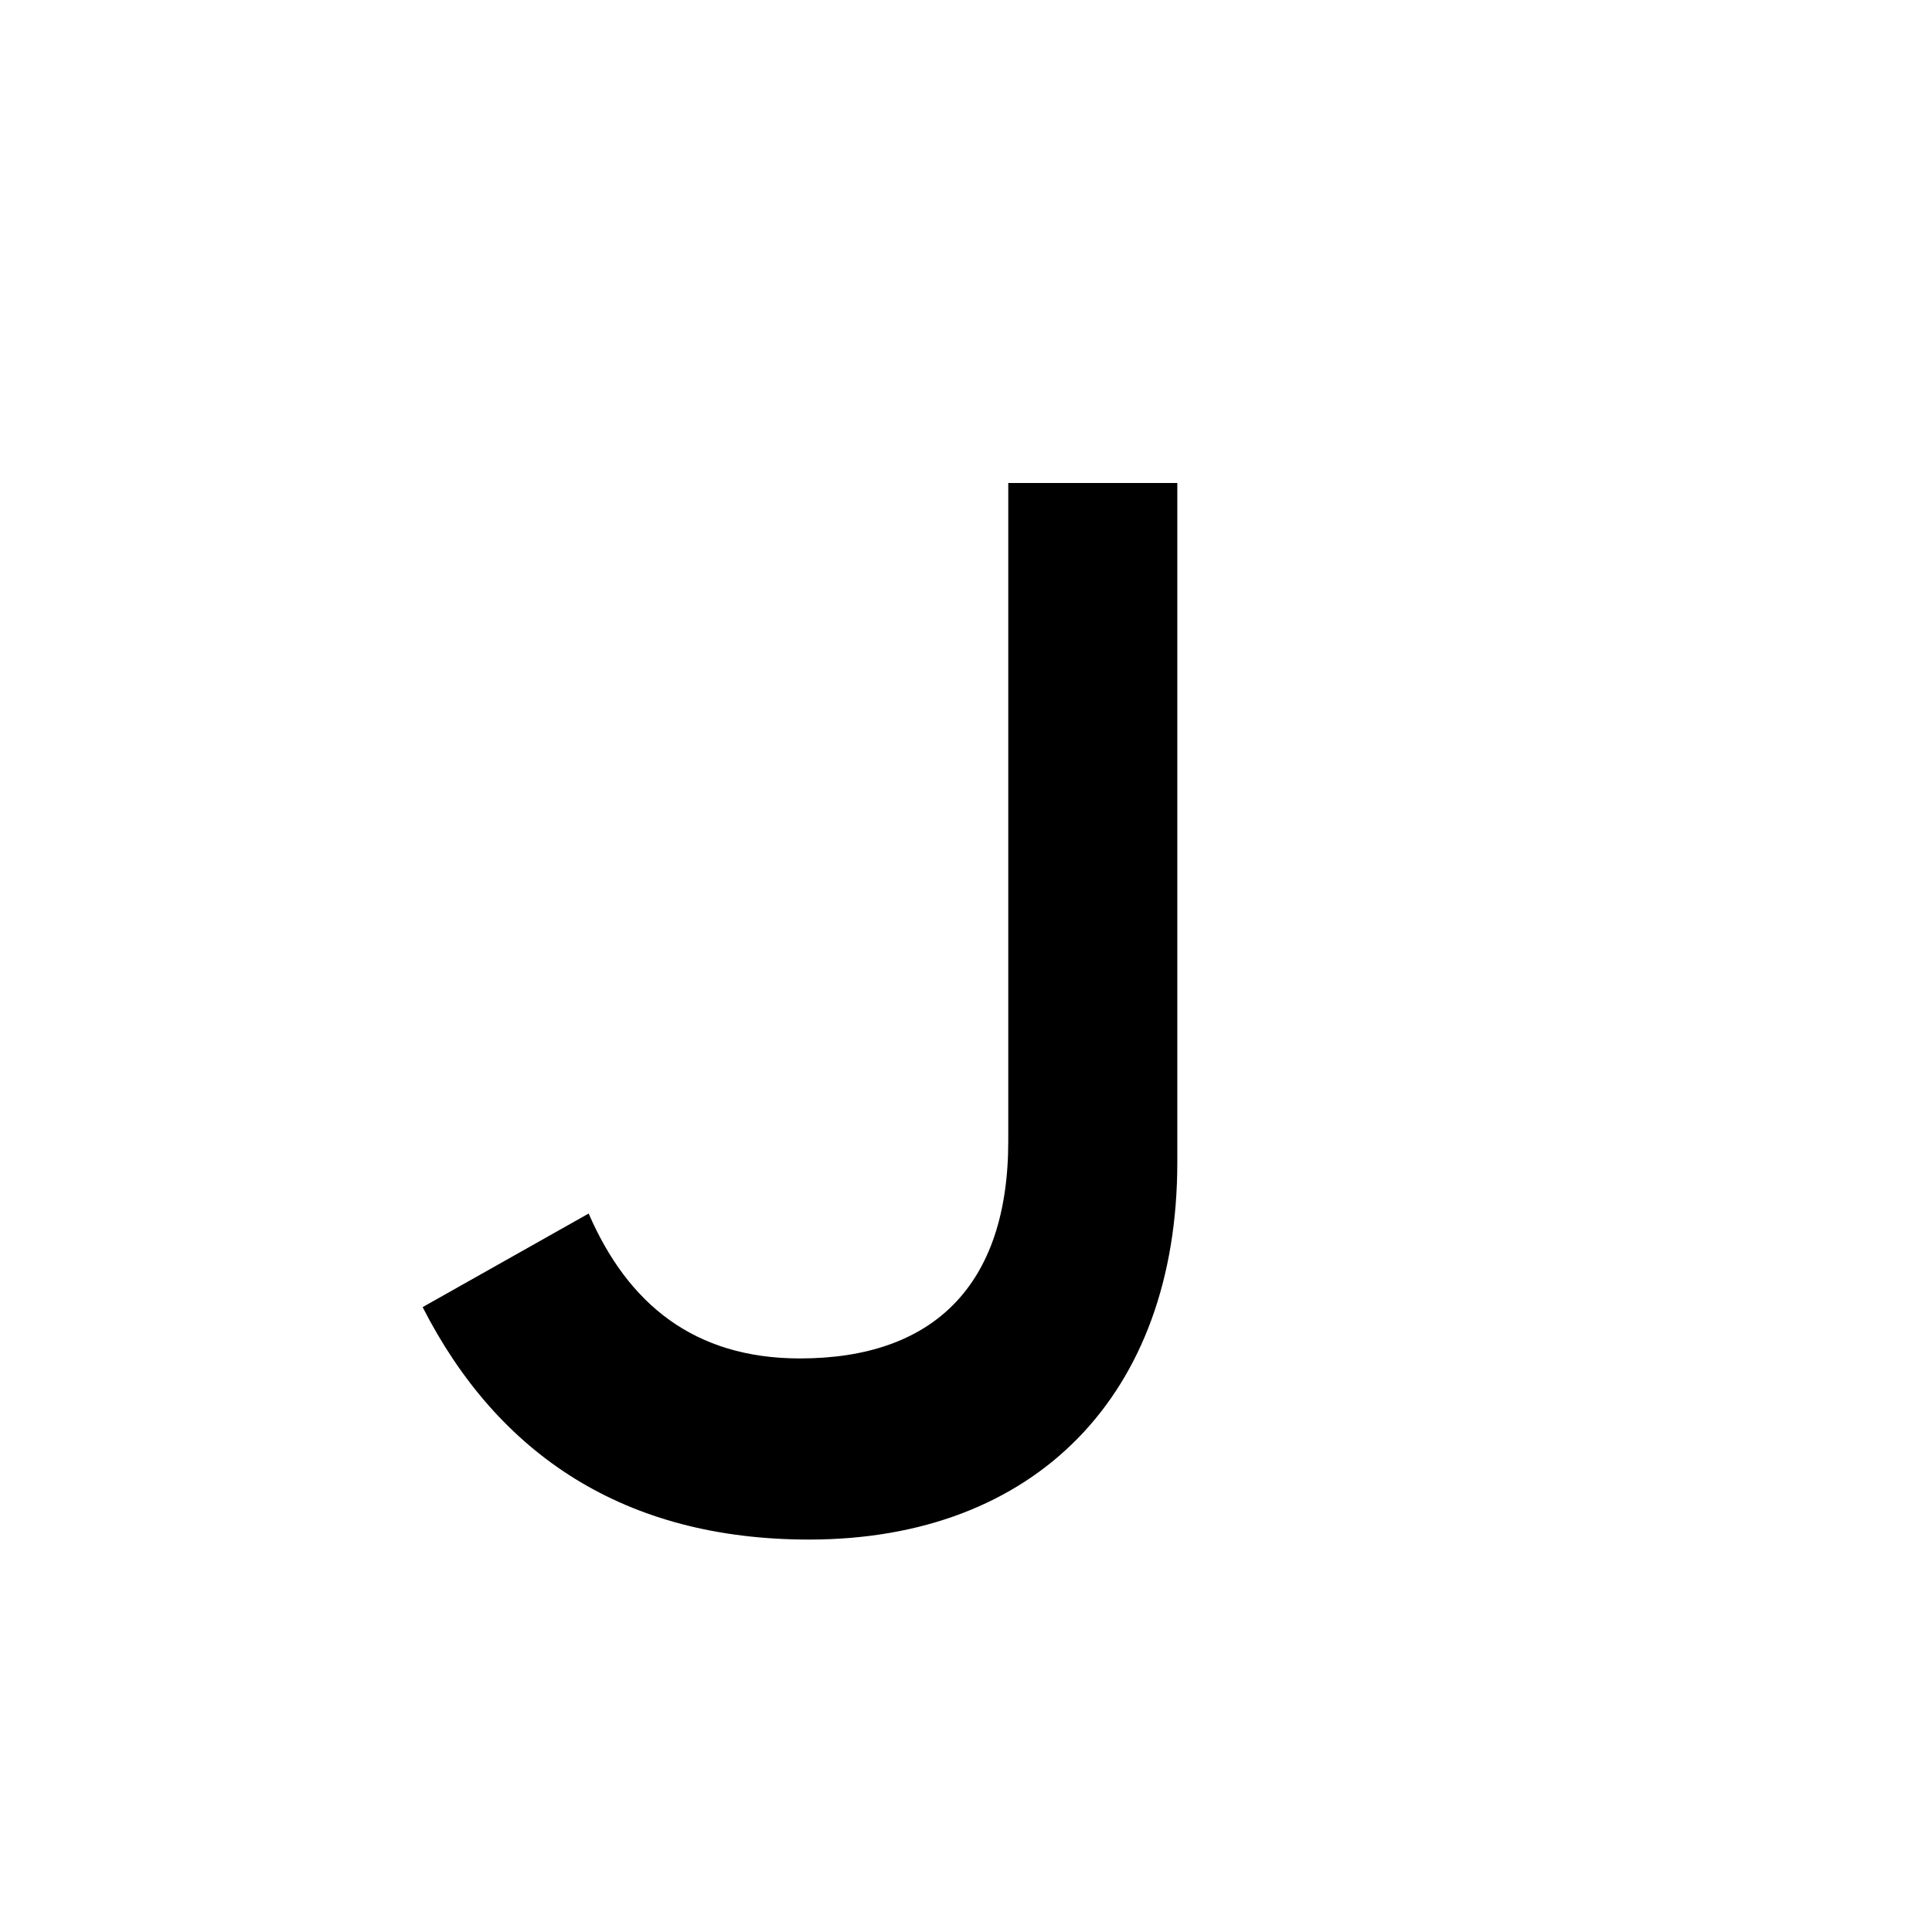
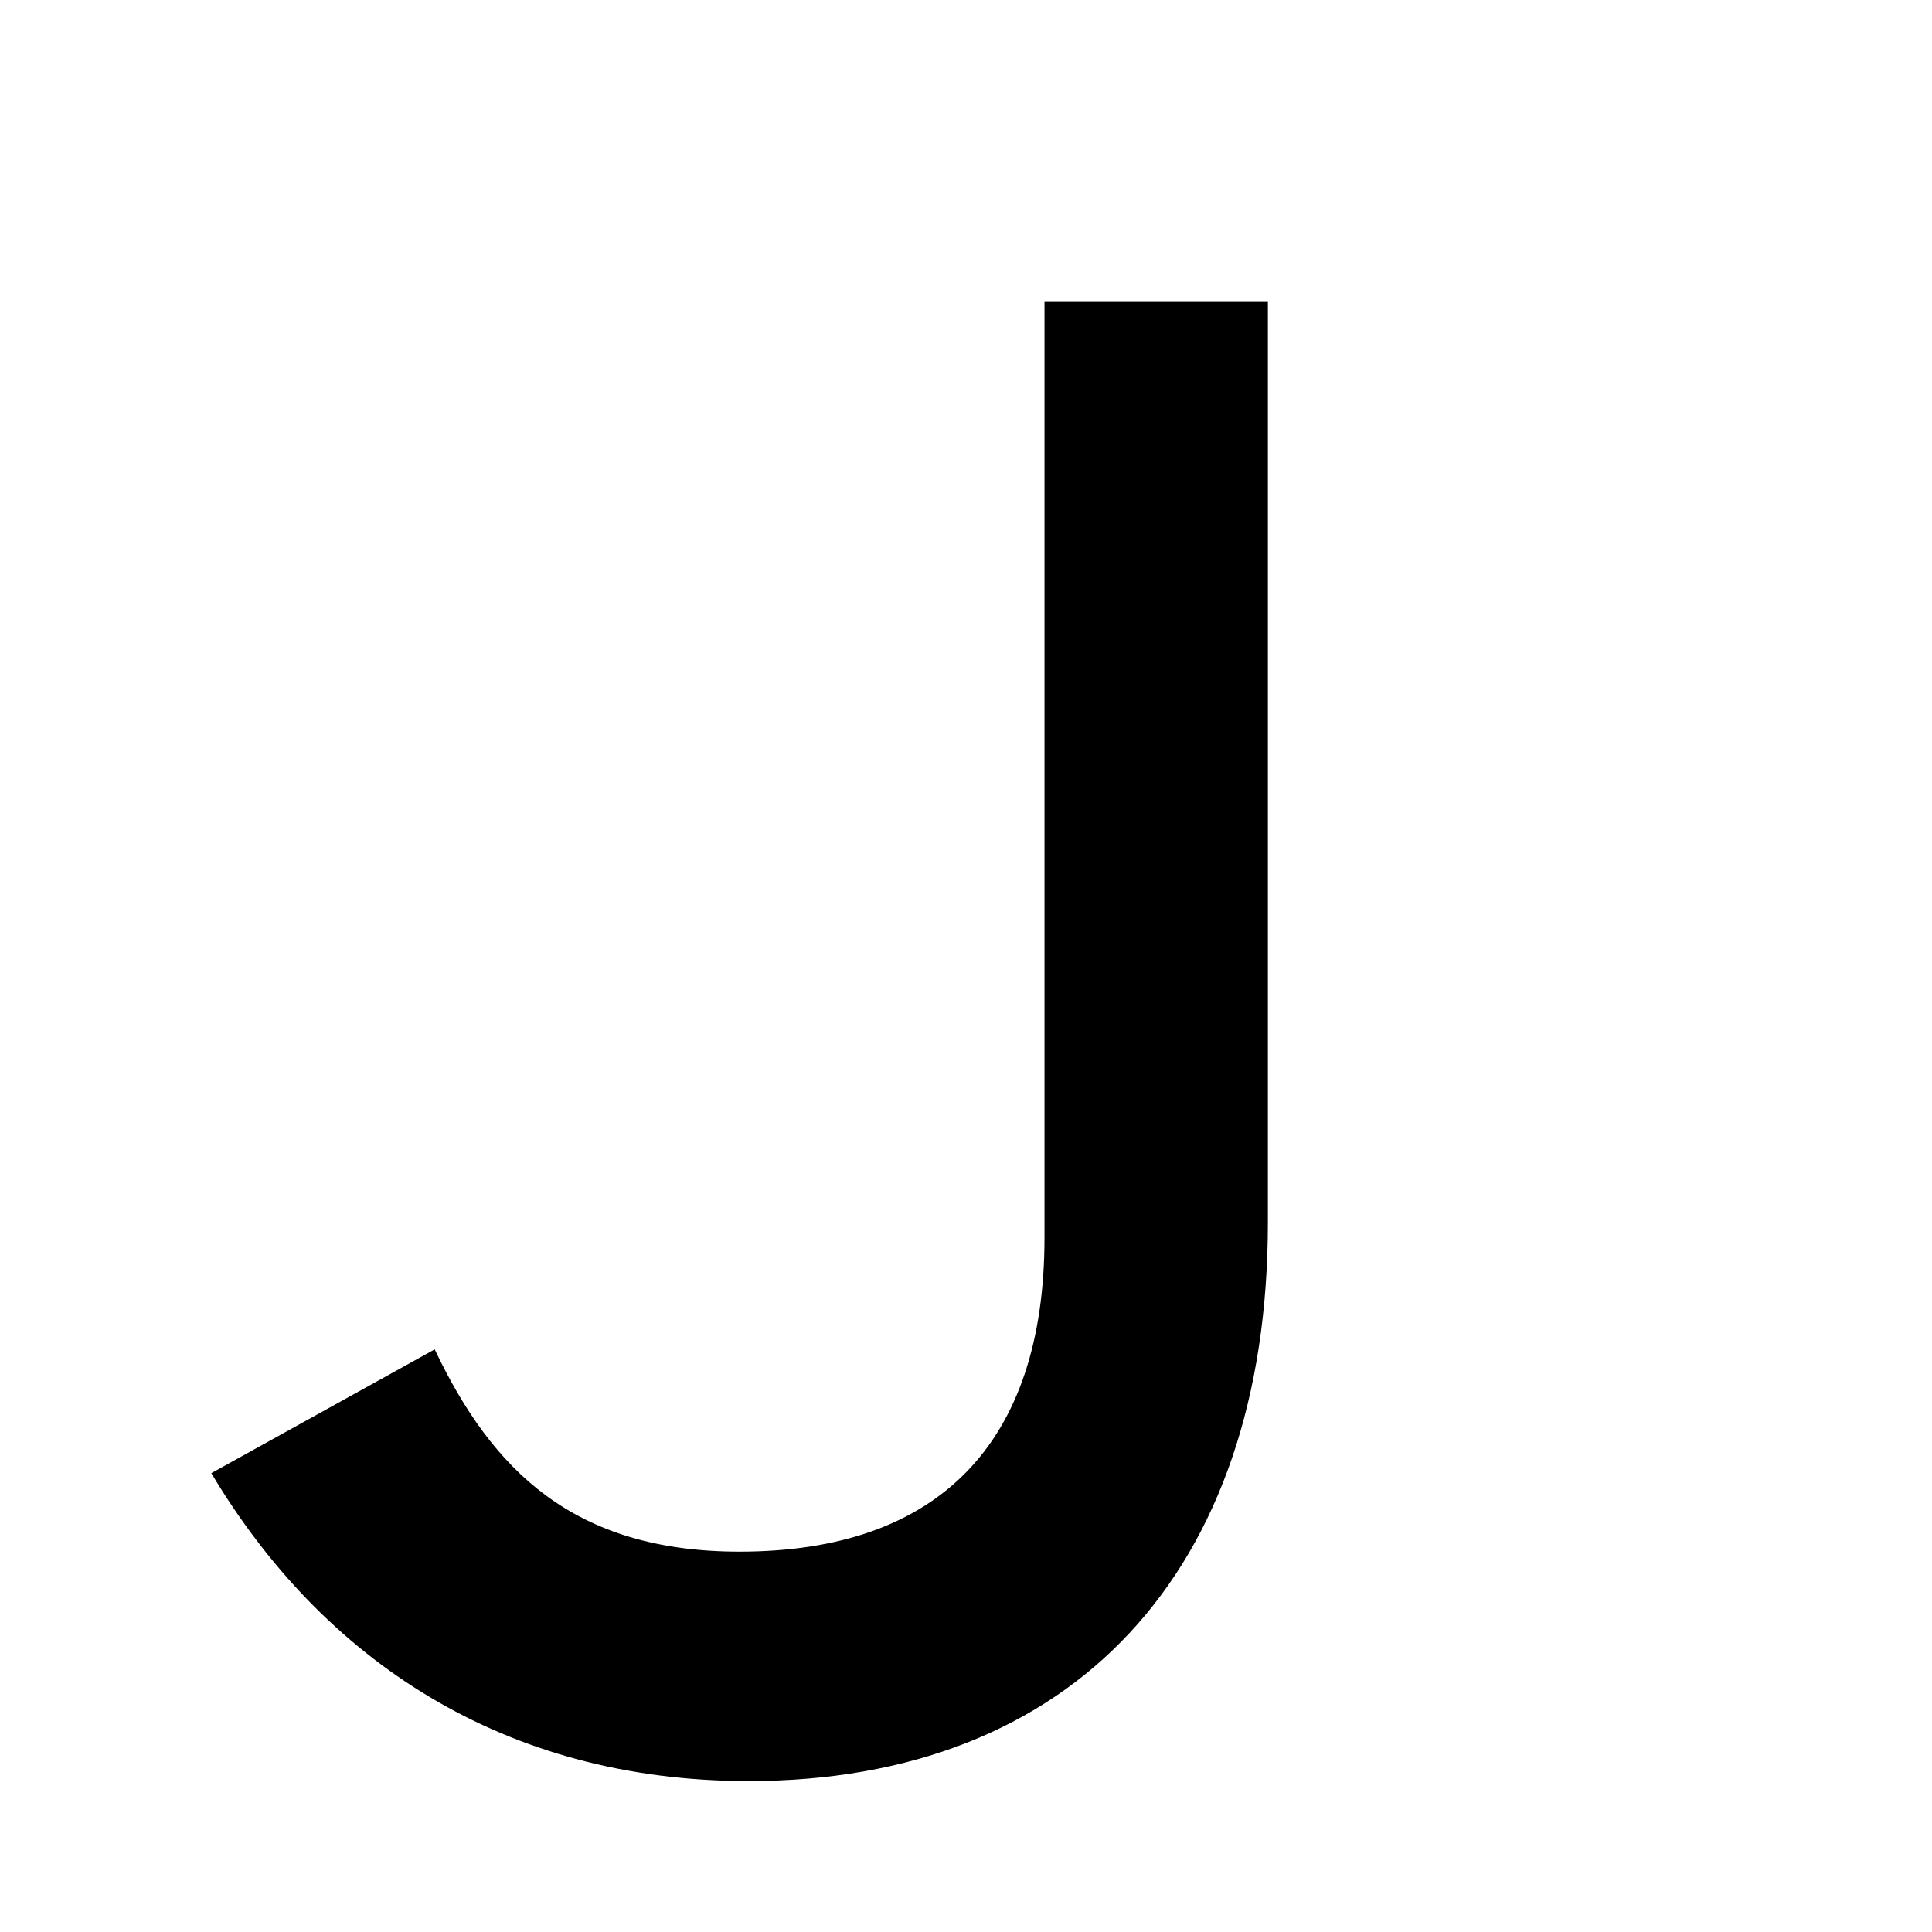
<svg xmlns="http://www.w3.org/2000/svg" viewBox="0 0 64 64" role="img" aria-labelledby="title">
-   <path d="M39 16v22.5c0 7.7-4.7 12.5-12.2 12.5-6.1 0-10.3-2.8-12.8-7.7l5.5-3.1c1.3 3 3.5 4.8 7 4.8 4.4 0 6.9-2.4 6.9-7.2V16H39z" fill="#000" />
+   <path d="M42 10v30.5C42 52.1 35.5 59 24.8 59c-8.1 0-14.1-4-17.8-10.2l7.4-4.1c1.9 4 4.6 6.7 10.1 6.7 6.6 0 10.1-3.6 10.1-10.4V10H42z" fill="#000000" />
</svg>
